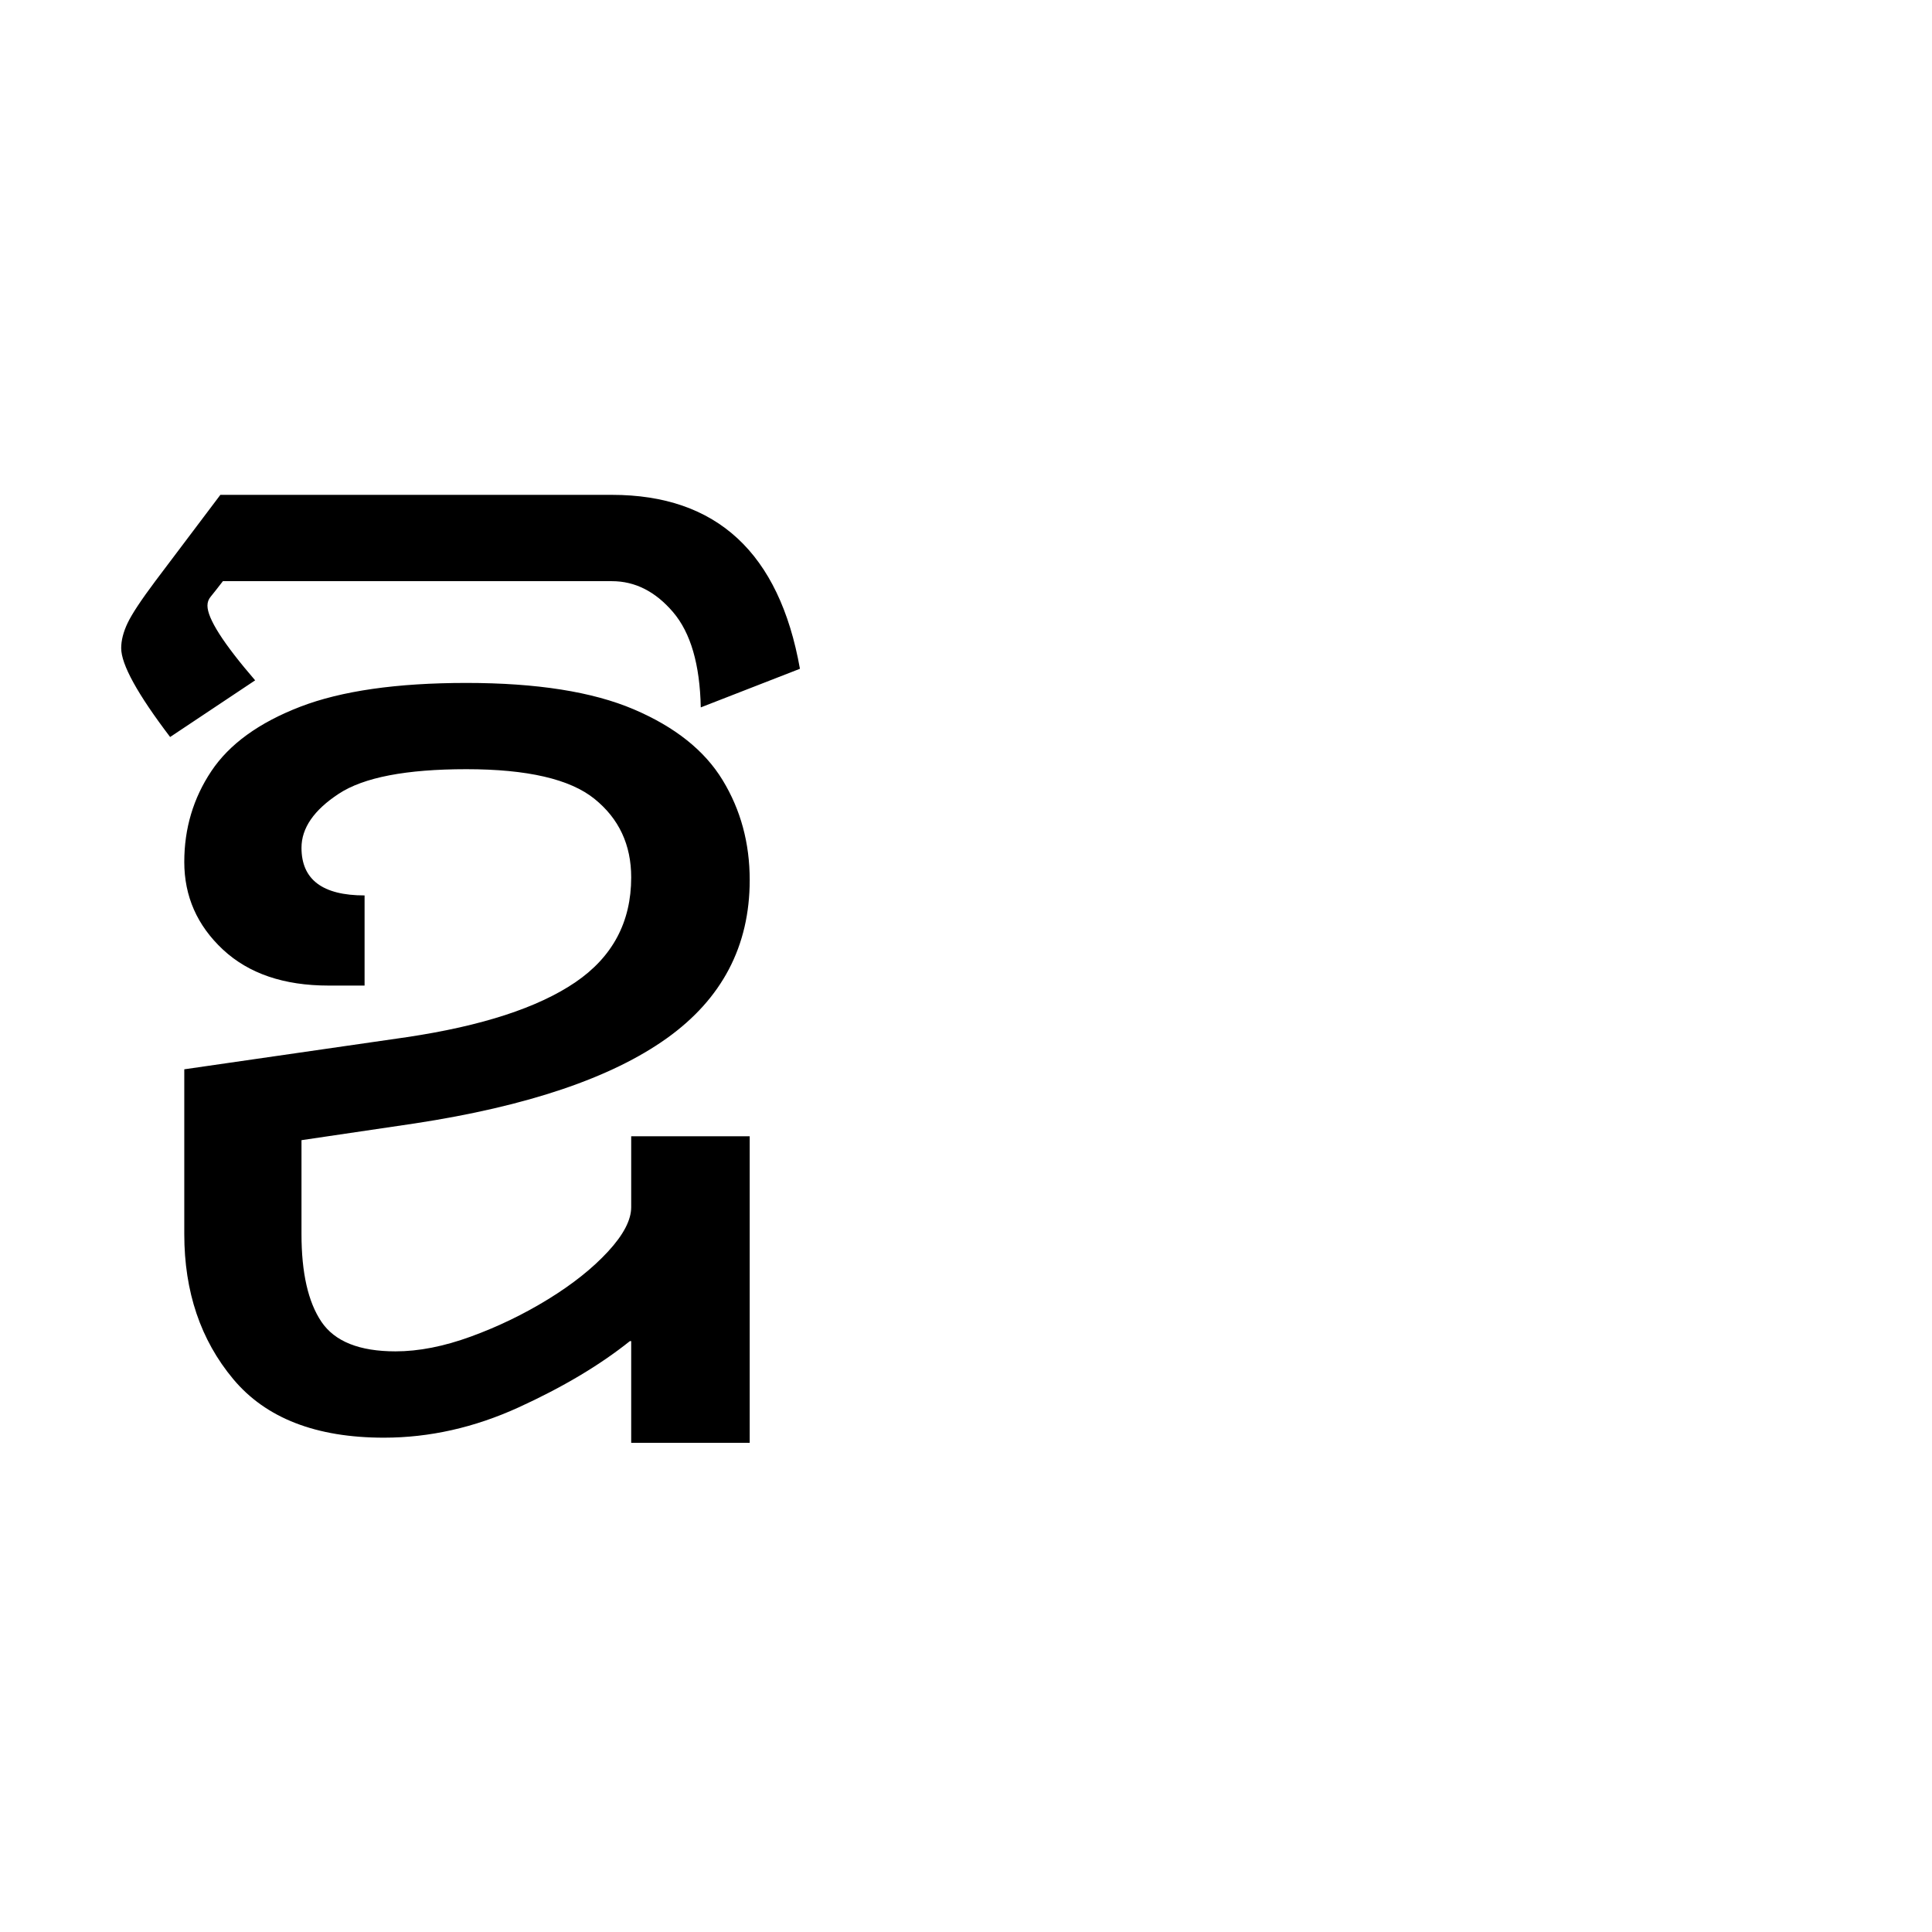
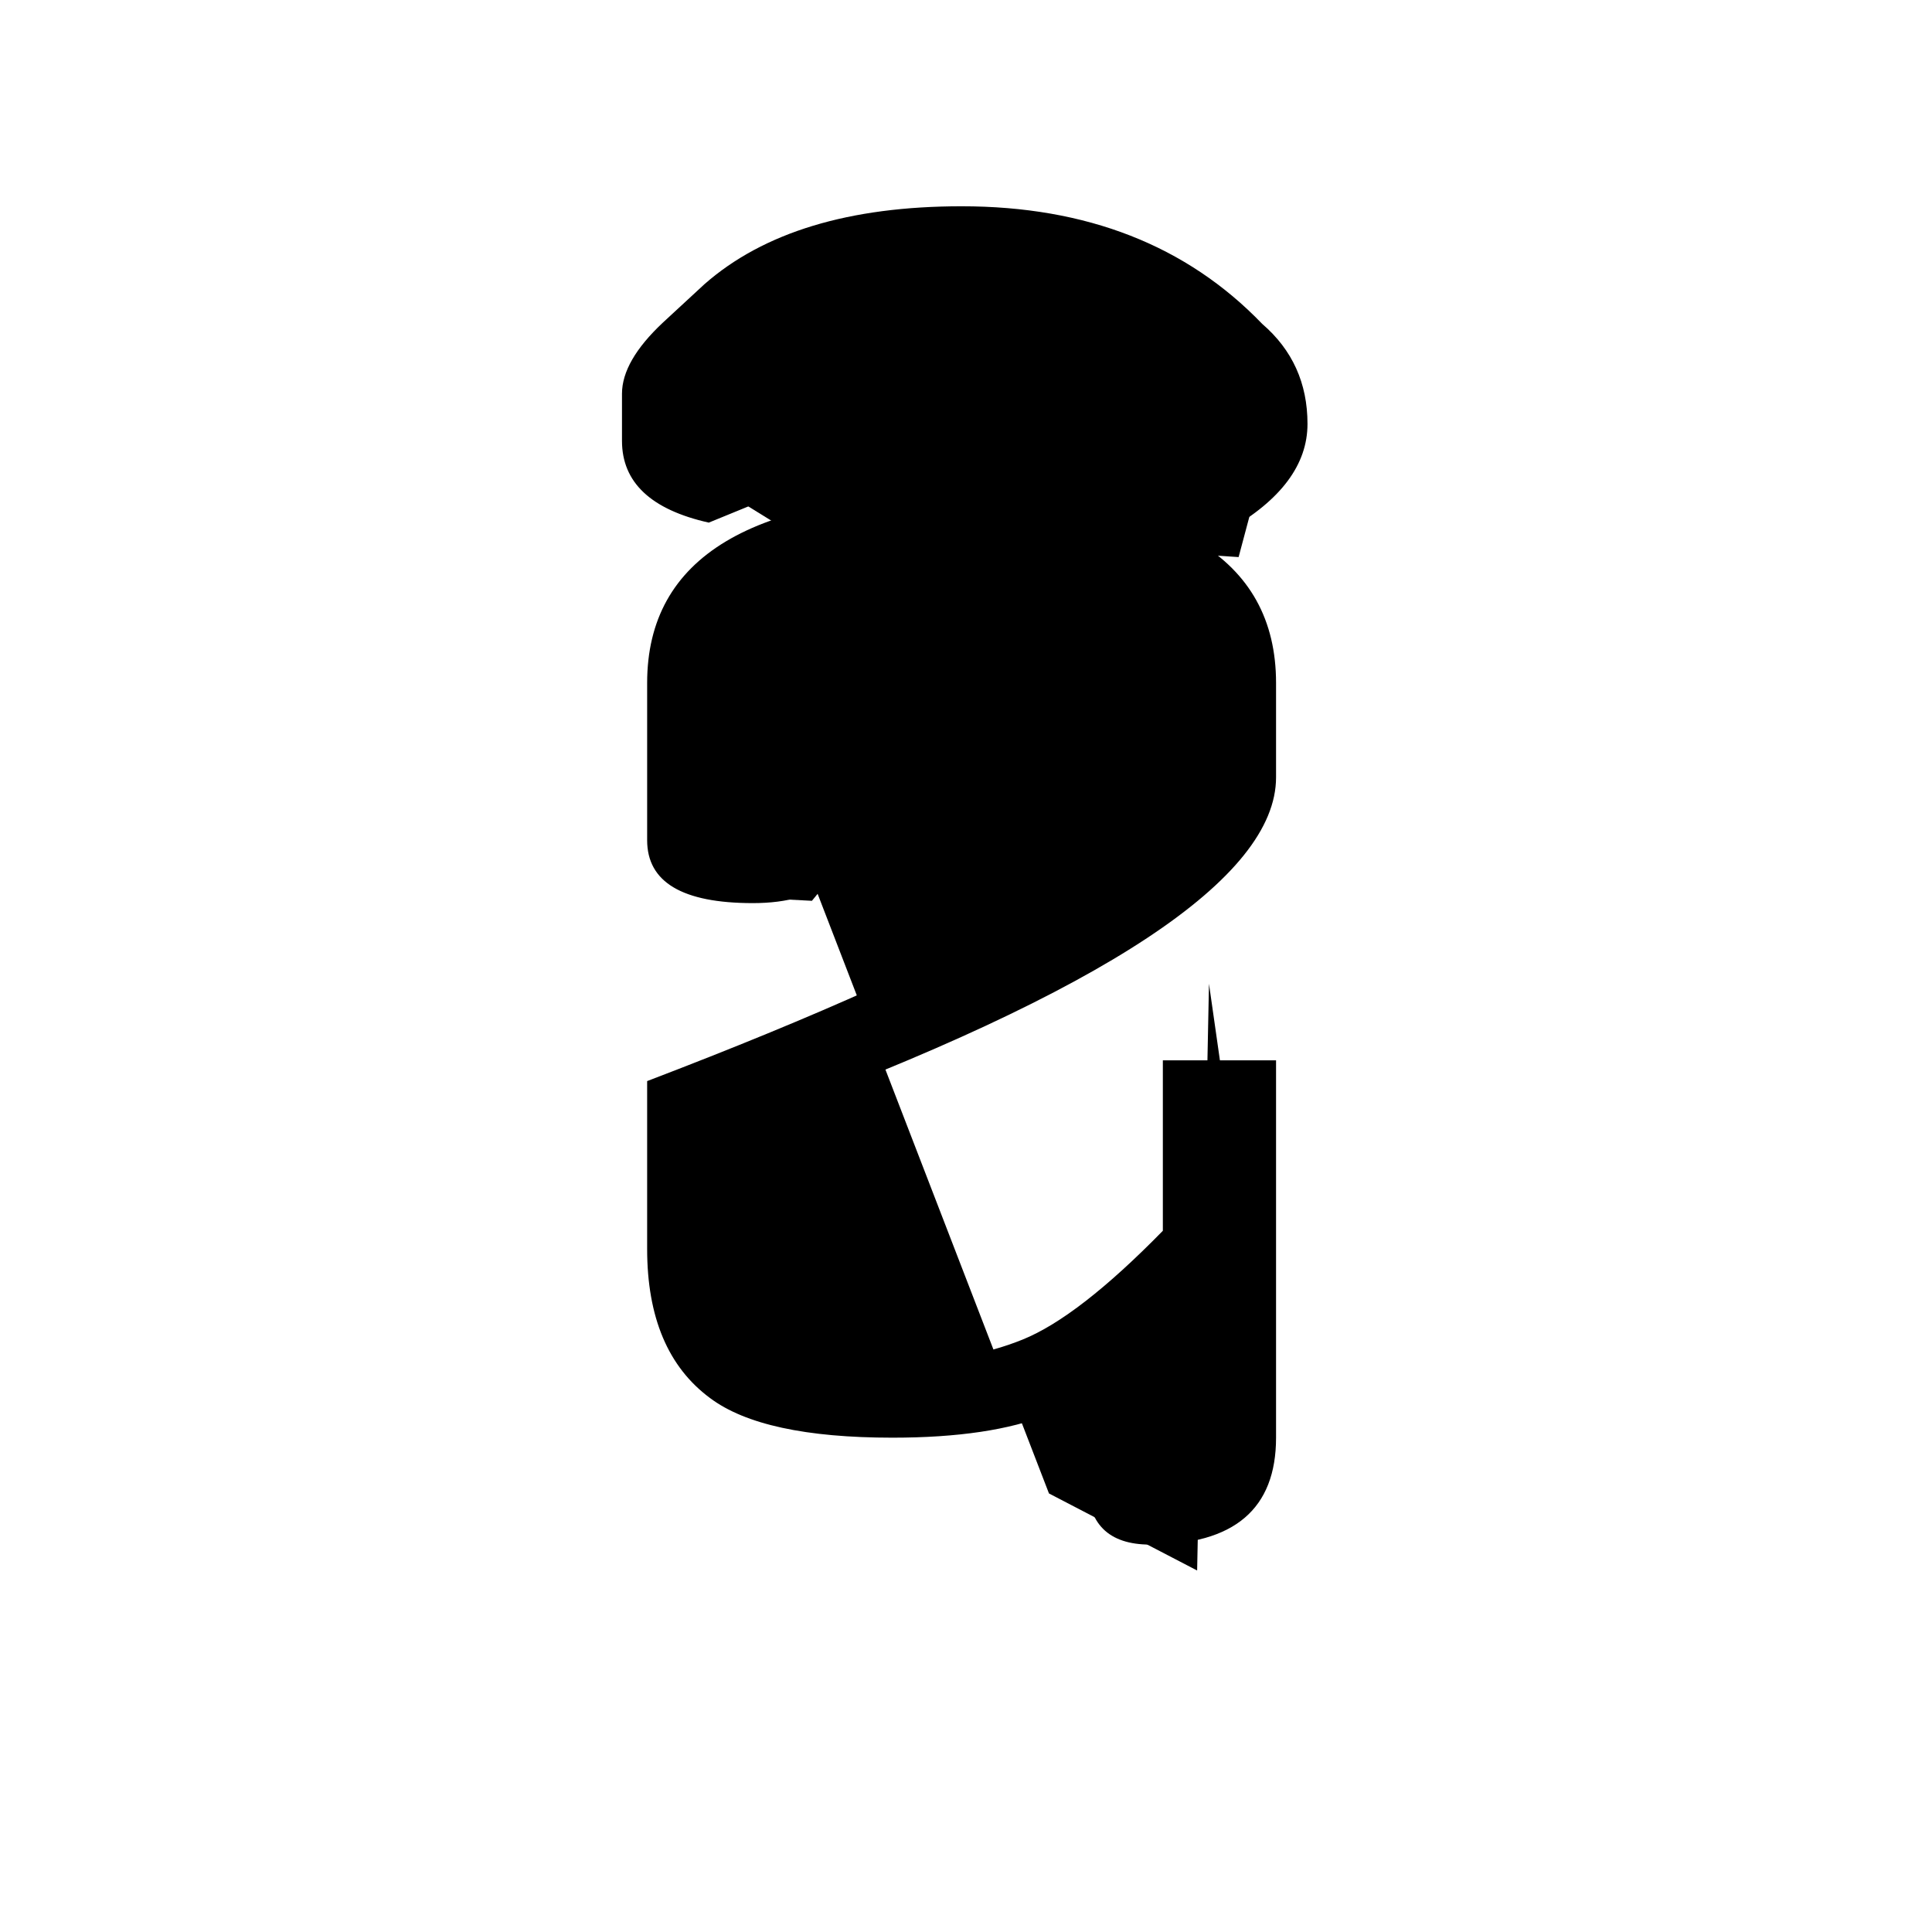
<svg xmlns="http://www.w3.org/2000/svg" width="512" height="512" viewBox="0 0 512 512" version="1.1" id="svg1">
  <defs id="defs1" />
-   <text xml:space="preserve" style="font-size:341.333px;font-family:'Noto Serif Khmer';-inkscape-font-specification:'Noto Serif Khmer';fill:#000000;stroke:#000000;stroke-width:0;stroke-dasharray:none" x="254.833" y="381" id="text1">
-     <tspan id="tspan1" x="254.833" y="381" style="font-style:normal;font-variant:normal;font-weight:normal;font-stretch:normal;font-family:'Khmer OS Content';-inkscape-font-specification:'Khmer OS Content';text-align:center;text-anchor:middle;stroke-width:0;stroke-dasharray:none">ឱ</tspan>
-   </text>
+   <path style="font-size:341.333px;font-family:'Khmer OS Content';-inkscape-font-specification:'Khmer OS Content';text-align:center;text-anchor:middle;stroke:#000000;stroke-width:0" d="m 187.833,138.5 q -23,-5.167 -23,-21.667 v -12.5 q 0,-8.667 10.833,-18.833 l 11,-10.167 q 23.5,-20.667 68.167,-20.667 49.667,0 79.667,31.167 12,10.333 12,26.5 0,16.167 -21,28.167 1.5,-3.833 1.5,-8 0,-13.833 -16.167,-30.167 -21,-21.333 -56,-21.333 -54.333,0 -59.667,10.667 -5.333,10.667 -5.333,16.667 0,8.333 22.833,20 z m 13.667,71.667 v 12.5 q 9.333,0 9.333,-8.333 0,-4.167 -9.333,-4.167 z m 0,120.833 q 0,17 7.5,23.5 7.667,6.5 27.5,6.5 19.667,0 34.5,-6 14.833,-6 37.167,-28.833 v -45.167 h 30 v 100 q 0,28.333 -33.333,28.333 -16.667,0 -16.667,-16.667 20,0 20,-11.667 V 357.5 q -15.667,11.5 -30.333,17.333 -15.333,6.167 -41.333,6.167 -34.333,0 -48.333,-10.5 Q 171.5,358.167 171.5,331 v -44.5 q 136.667,-52.167 136.667,-80.5 v -25 q 0,-30 -53.333,-30 -53.333,0 -53.333,30 v 12.5 q 13.667,0 19.833,5.167 6.167,5.333 6.167,15.667 0,25 -28,25 -28,0 -28,-16.667 v -41.667 q 0,-50 83.333,-50 83.333,0 83.333,50 v 25 q 0,40 -136.667,90.333 z" id="text1" aria-label="ឱ" />
+   <path style="fill:#000000;stroke:#000000;stroke-width:0" d="m 201.031,196.319 23.558,1.571 4.712,23.558 -14.135,17.276 -29.84,-1.571 1.571,-70.675 39.264,-21.988 72.245,1.571 20.417,42.405 -4.712,36.123 -72.245,45.546 -50.258,18.847 -3.141,47.117 12.564,29.84 51.828,1.571 50.258,-28.27 23.558,-34.552 -6.282,-43.975 -3.141,155.485 -39.264,-20.417" id="path1" />
+   <path style="fill:#000000;stroke:#000000;stroke-width:0" d="m 207.313,139.779 -32.982,-20.417 12.564,-42.405 54.969,-14.135 56.54,7.853 32.982,28.27 3.141,25.129 -6.282,23.558" id="path2" />
</svg>
